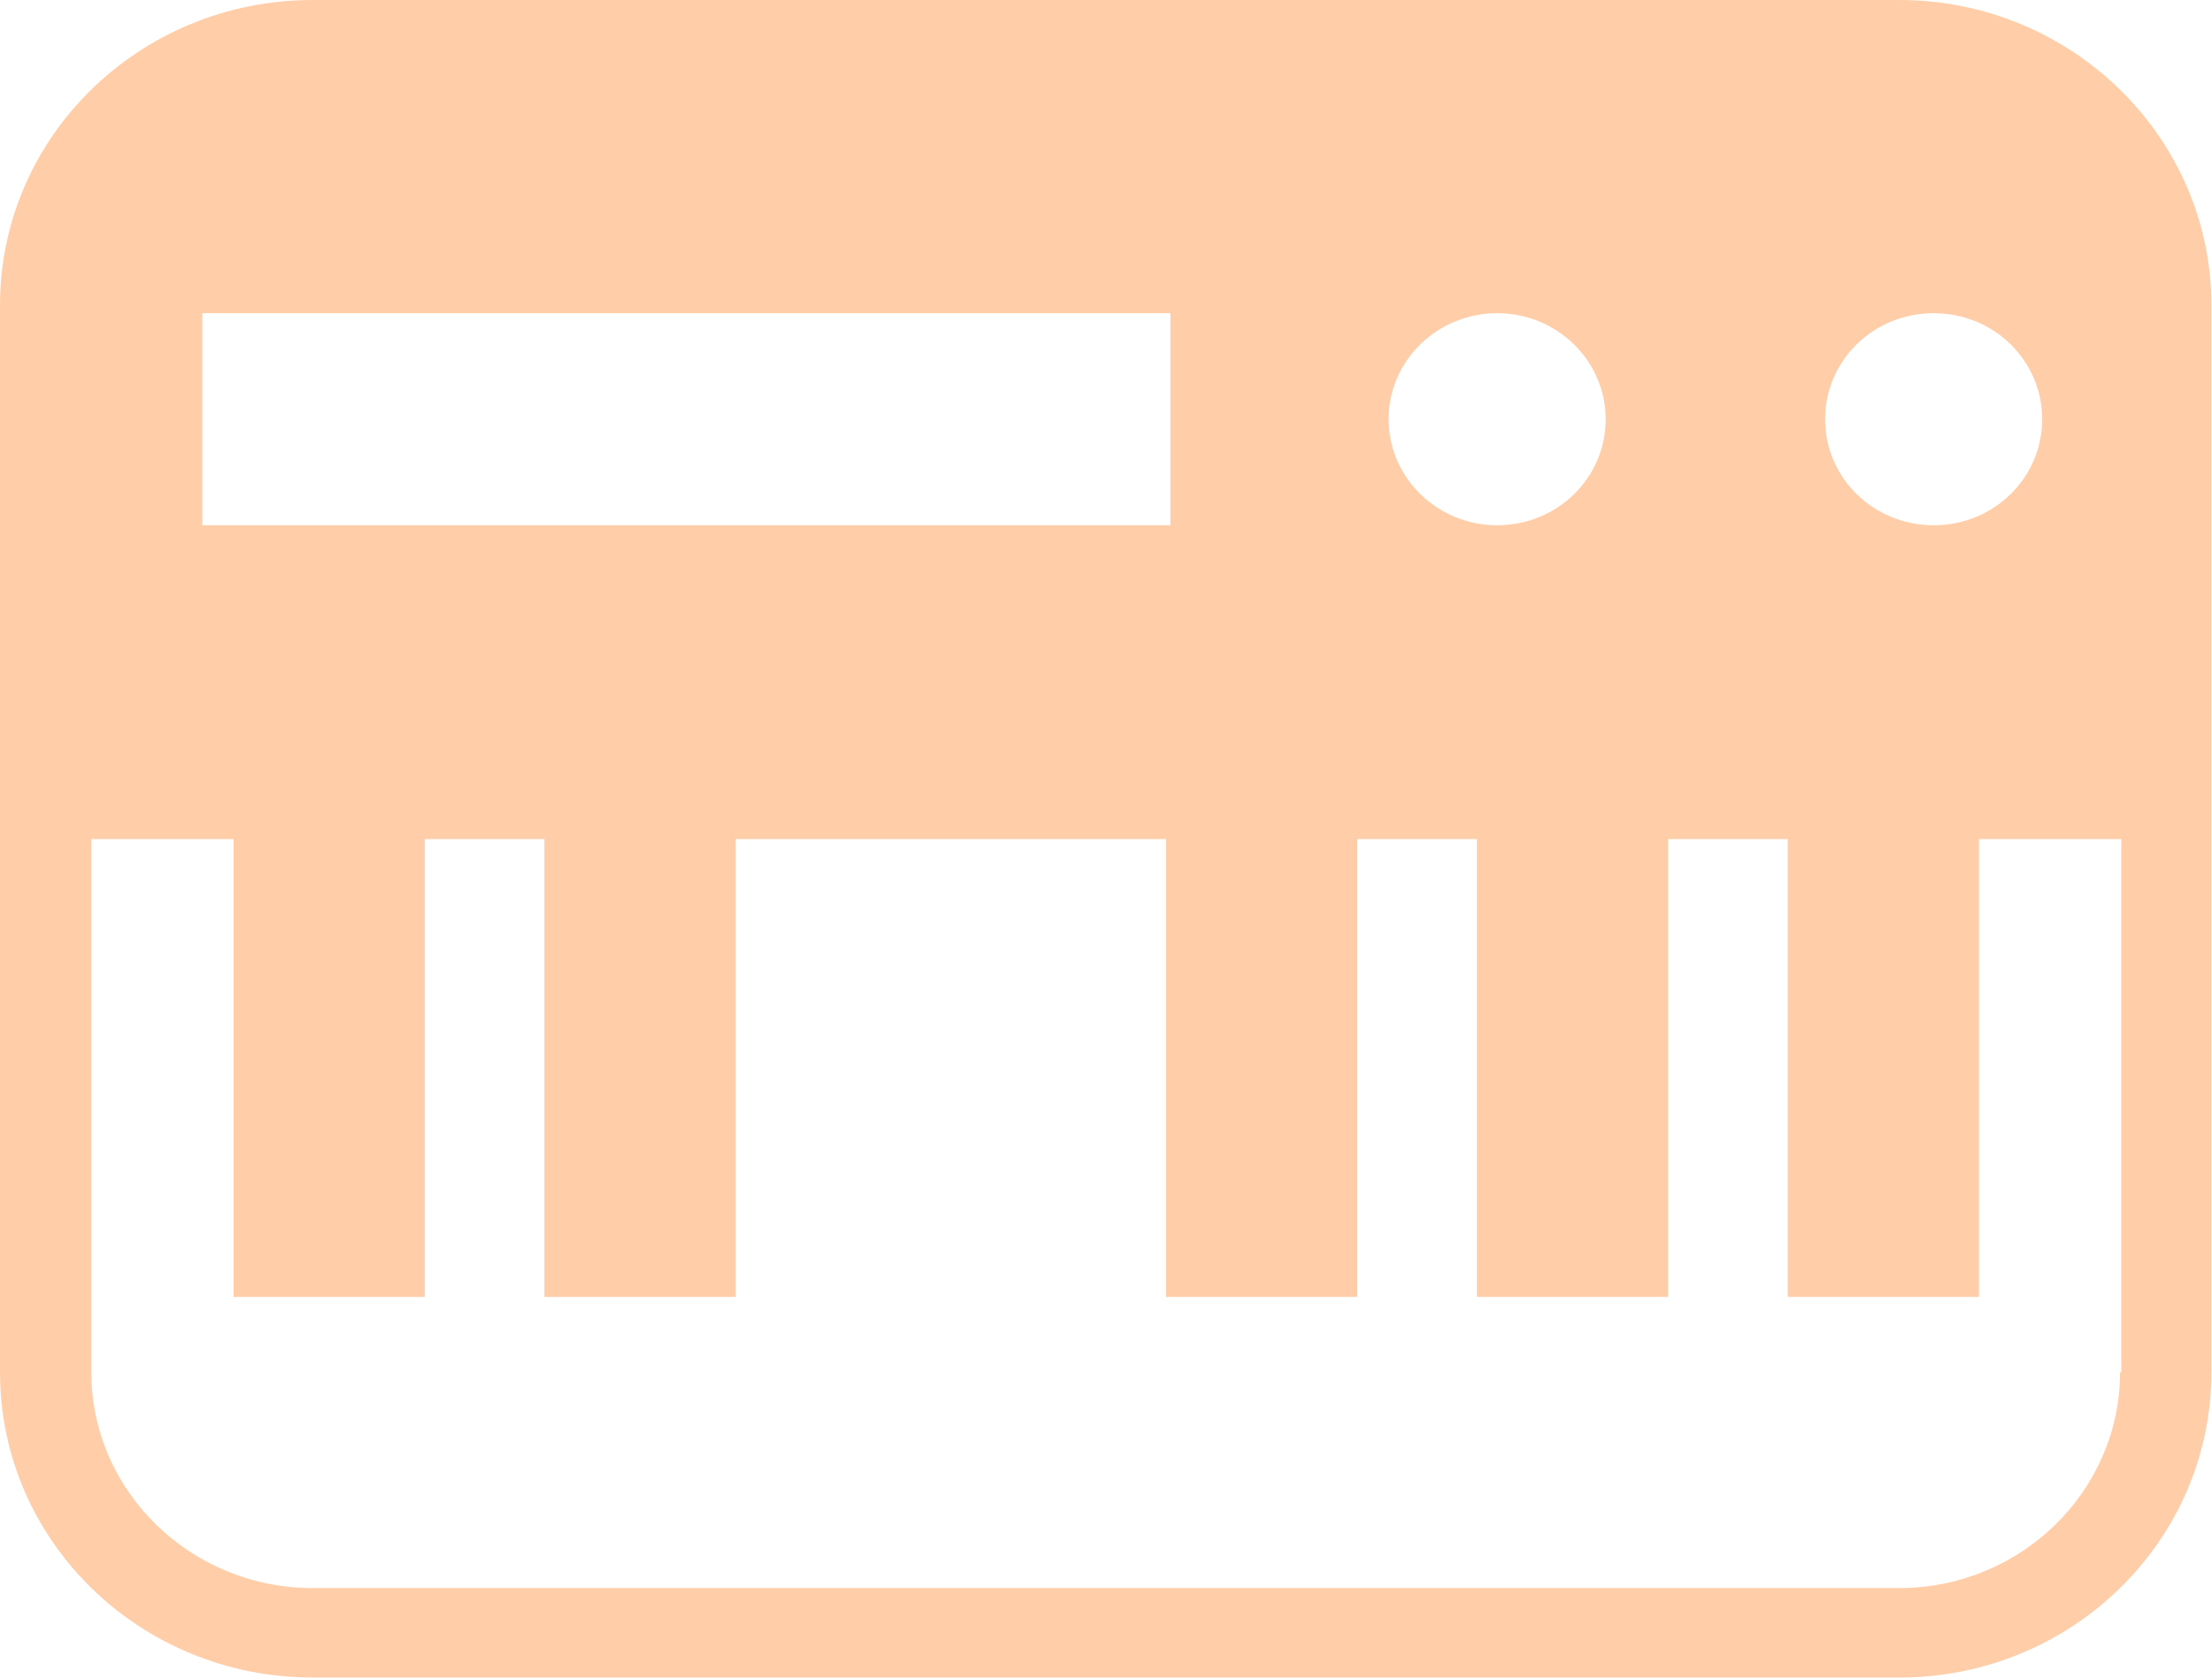
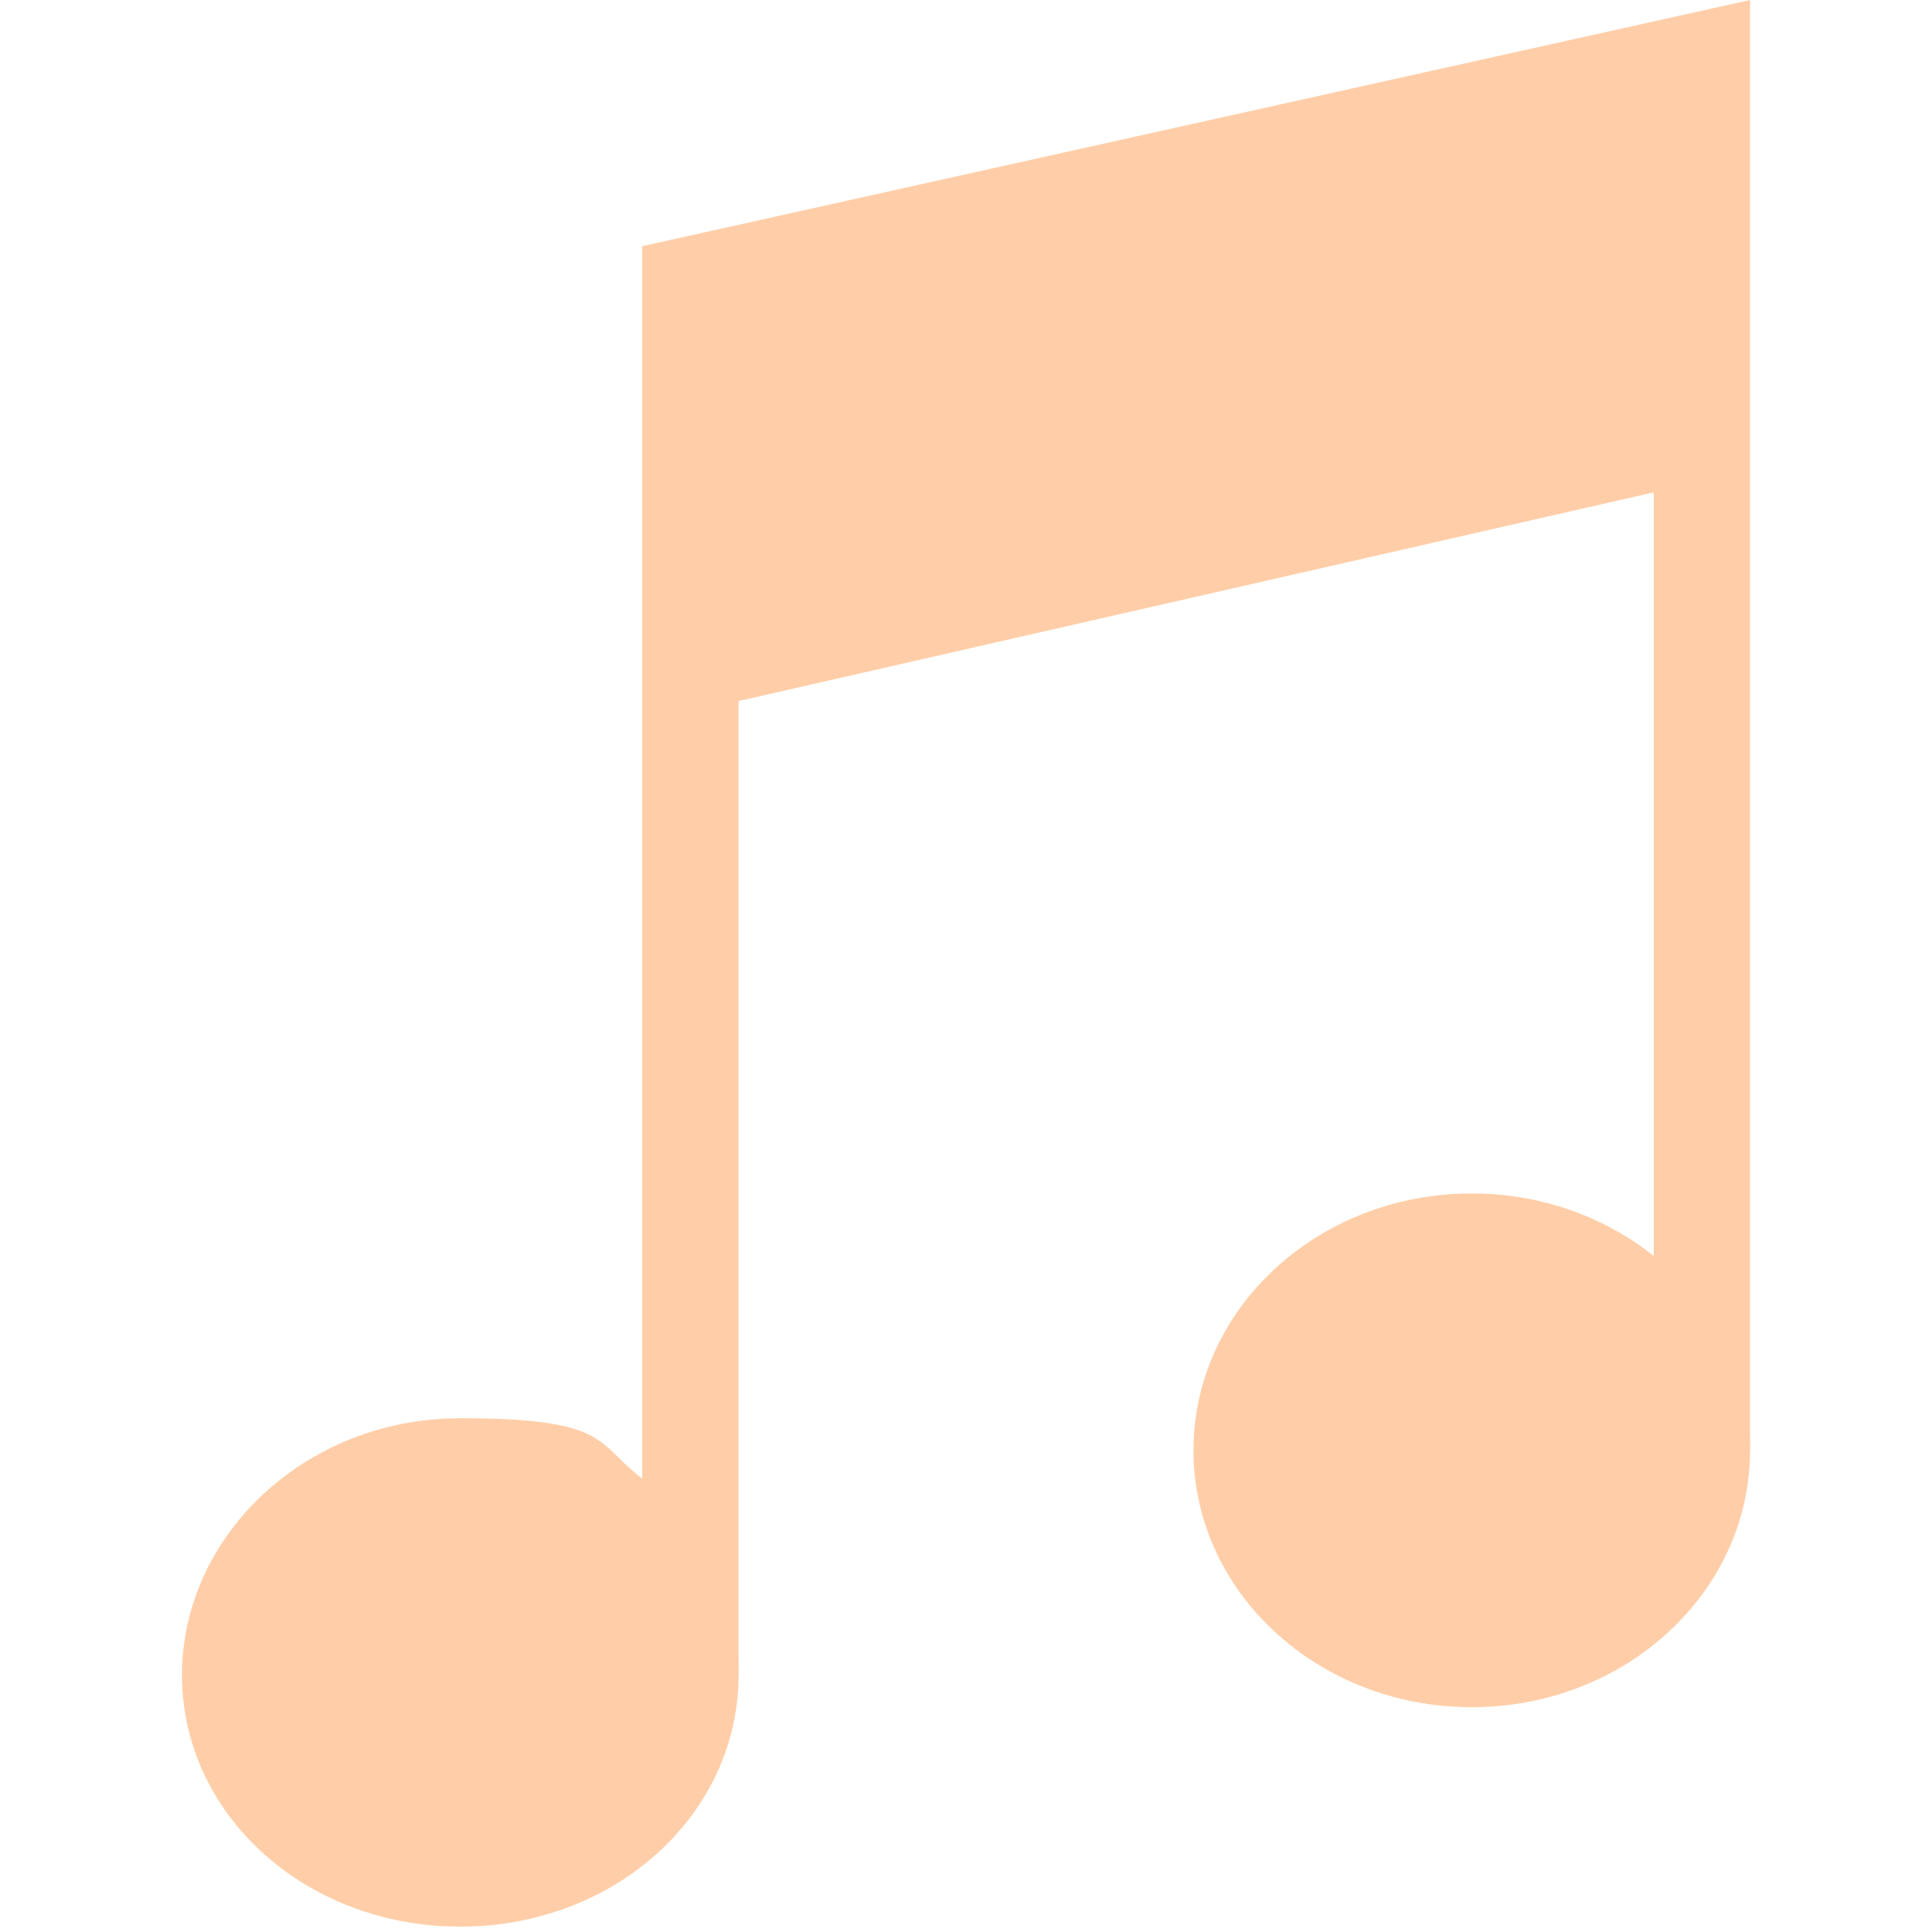
- <svg xmlns="http://www.w3.org/2000/svg" id="Layer_2" viewBox="0 0 36.08 27.37">
+ <svg xmlns="http://www.w3.org/2000/svg" version="1.1" viewBox="0 0 36.1 36.1">
  <defs>
    <style>
      .cls-1 {
        fill: #ffcea8;
      }
+ 
+       .cls-2 {
+         display: none;
+       }
    </style>
  </defs>
-   <g id="Layer_3">
-     <path class="cls-1" d="M30.98,0H5.1C2.28,0,0,2.23,0,4.98v17.41c0,2.75,2.28,4.98,5.1,4.98h25.88c2.81,0,5.09-2.23,5.09-4.98V4.98c0-2.75-2.29-4.98-5.09-4.98ZM3.3,5.11h15.79v3.46H3.3v-3.46ZM24.42,8.57c-.97,0-1.77-.77-1.77-1.73s.8-1.73,1.77-1.73,1.77.77,1.77,1.73-.79,1.73-1.77,1.73ZM29.77,6.84c0-.96.79-1.73,1.77-1.73s1.77.77,1.77,1.73-.79,1.73-1.77,1.73-1.77-.77-1.77-1.73ZM34.58,22.39c0,1.94-1.62,3.52-3.6,3.52H5.1c-1.99,0-3.61-1.58-3.61-3.52v-8.7h2.32v7.47h3.12v-7.47h1.95v7.47h3.12v-7.47h7.02v7.47h3.12v-7.47h1.95v7.47h3.12v-7.47h1.95v7.47h3.12v-7.47h2.32v8.7Z" />
+   <g>
+     <g id="Layer_2" class="cls-2">
+       <g id="Layer_3">
+         <path class="cls-1" d="M31,4.4H5.1C2.3,4.4,0,6.6,0,9.3v17.4c0,2.8,2.3,5,5.1,5h25.9c2.8,0,5.1-2.2,5.1-5V9.3c0-2.8-2.3-5-5.1-5ZM3.3,9.5h15.8v3.5H3.3s0-3.5,0-3.5ZM24.4,12.9c-1,0-1.8-.8-1.8-1.7s.8-1.7,1.8-1.7,1.8.8,1.8,1.7-.8,1.7-1.8,1.7ZM29.8,11.2c0-1,.8-1.7,1.8-1.7s1.8.8,1.8,1.7-.8,1.7-1.8,1.7-1.8-.8-1.8-1.7ZM34.6,26.7c0,1.9-1.6,3.5-3.6,3.5H5.1c-2,0-3.6-1.6-3.6-3.5v-8.7h2.3v7.5h3.1v-7.5h2v7.5h3.1v-7.5h7v7.5h3.1v-7.5h2v7.5h3.1v-7.5h2v7.5h3.1v-7.5h2.3v8.7h0Z" />
+       </g>
+     </g>
+     <g id="Layer_3-2" data-name="Layer_3">
+       <g>
+         <path class="cls-1" d="M13.8,31.3c0,2.6-2.3,4.7-5.2,4.7s-5.2-2.1-5.2-4.7,2.3-4.8,5.2-4.8,2.5.5,3.5,1.2c1,.9,1.7,2.1,1.7,3.5Z" />
+         <ellipse class="cls-1" cx="27.5" cy="27.1" rx="5.2" ry="4.8" />
+         <path class="cls-1" d="M12,27.8v3.5h1.7c0-1.4-.7-2.7-1.7-3.5Z" />
+         <polygon class="cls-1" points="13.8 31.3 12 31.3 12 4.6 32.7 0 32.7 27.1 30.9 27.1 30.9 9.2 13.8 13.1 13.8 31.3" />
+       </g>
+     </g>
  </g>
</svg>
